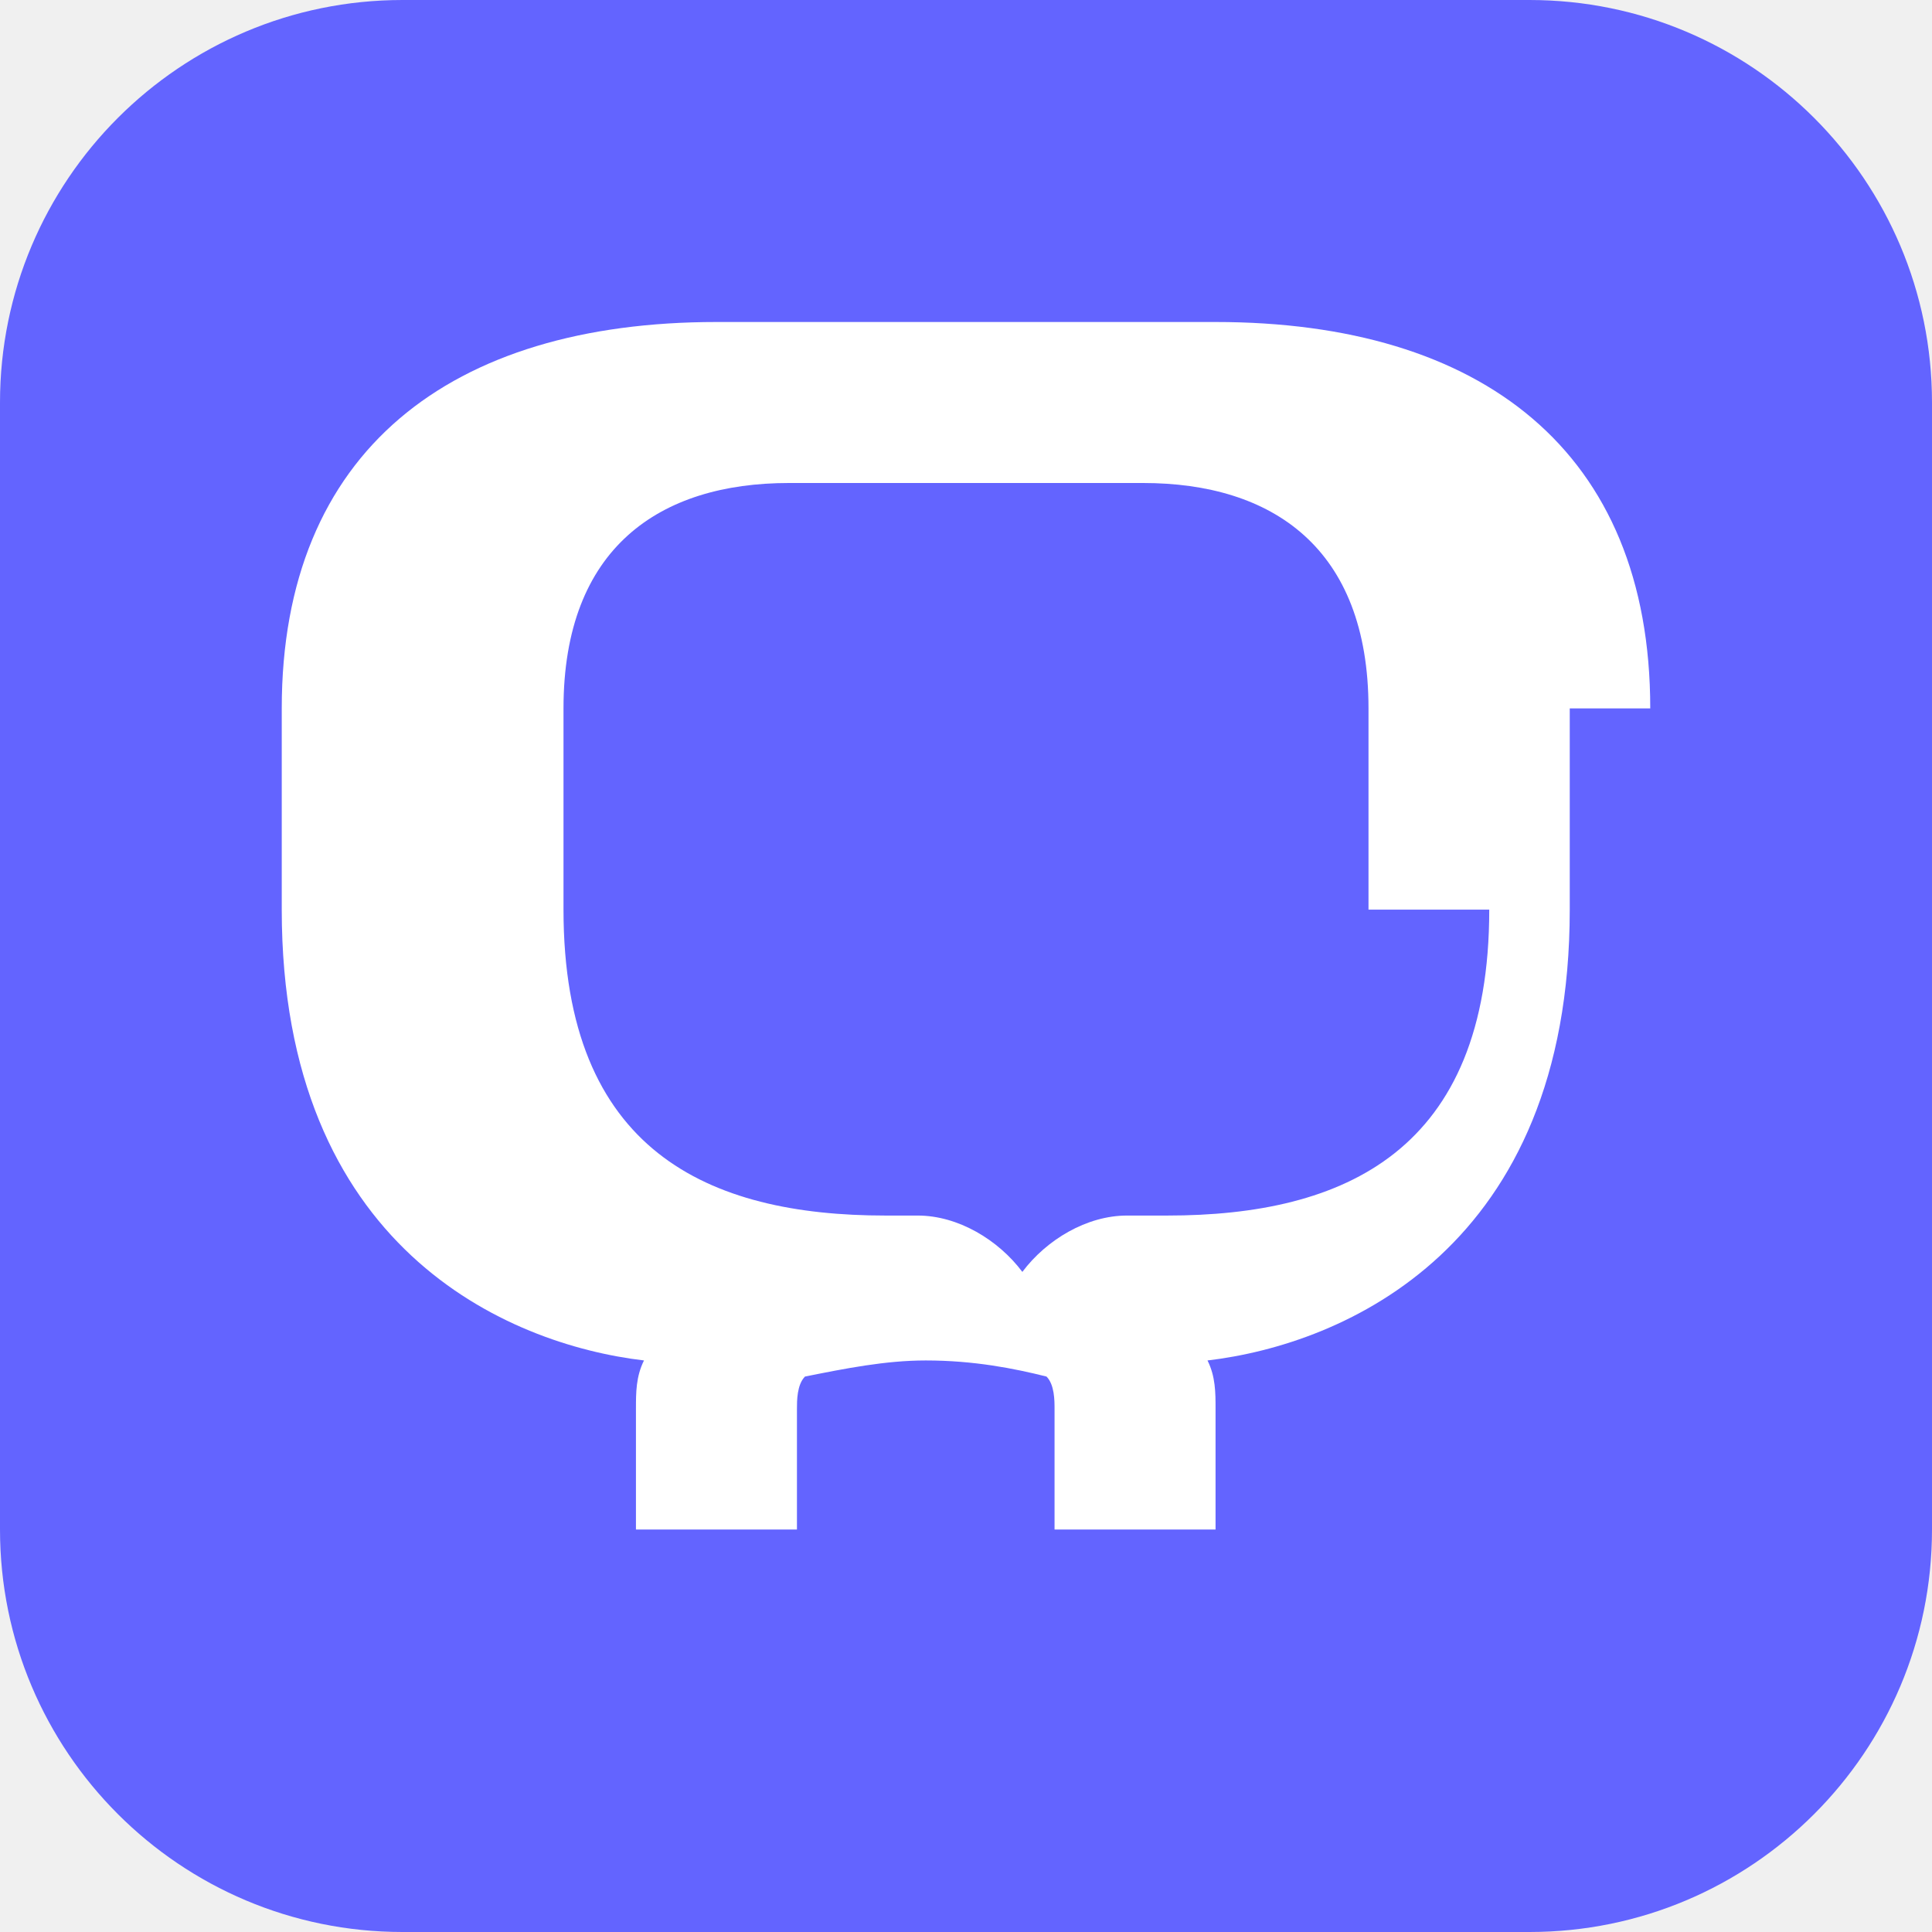
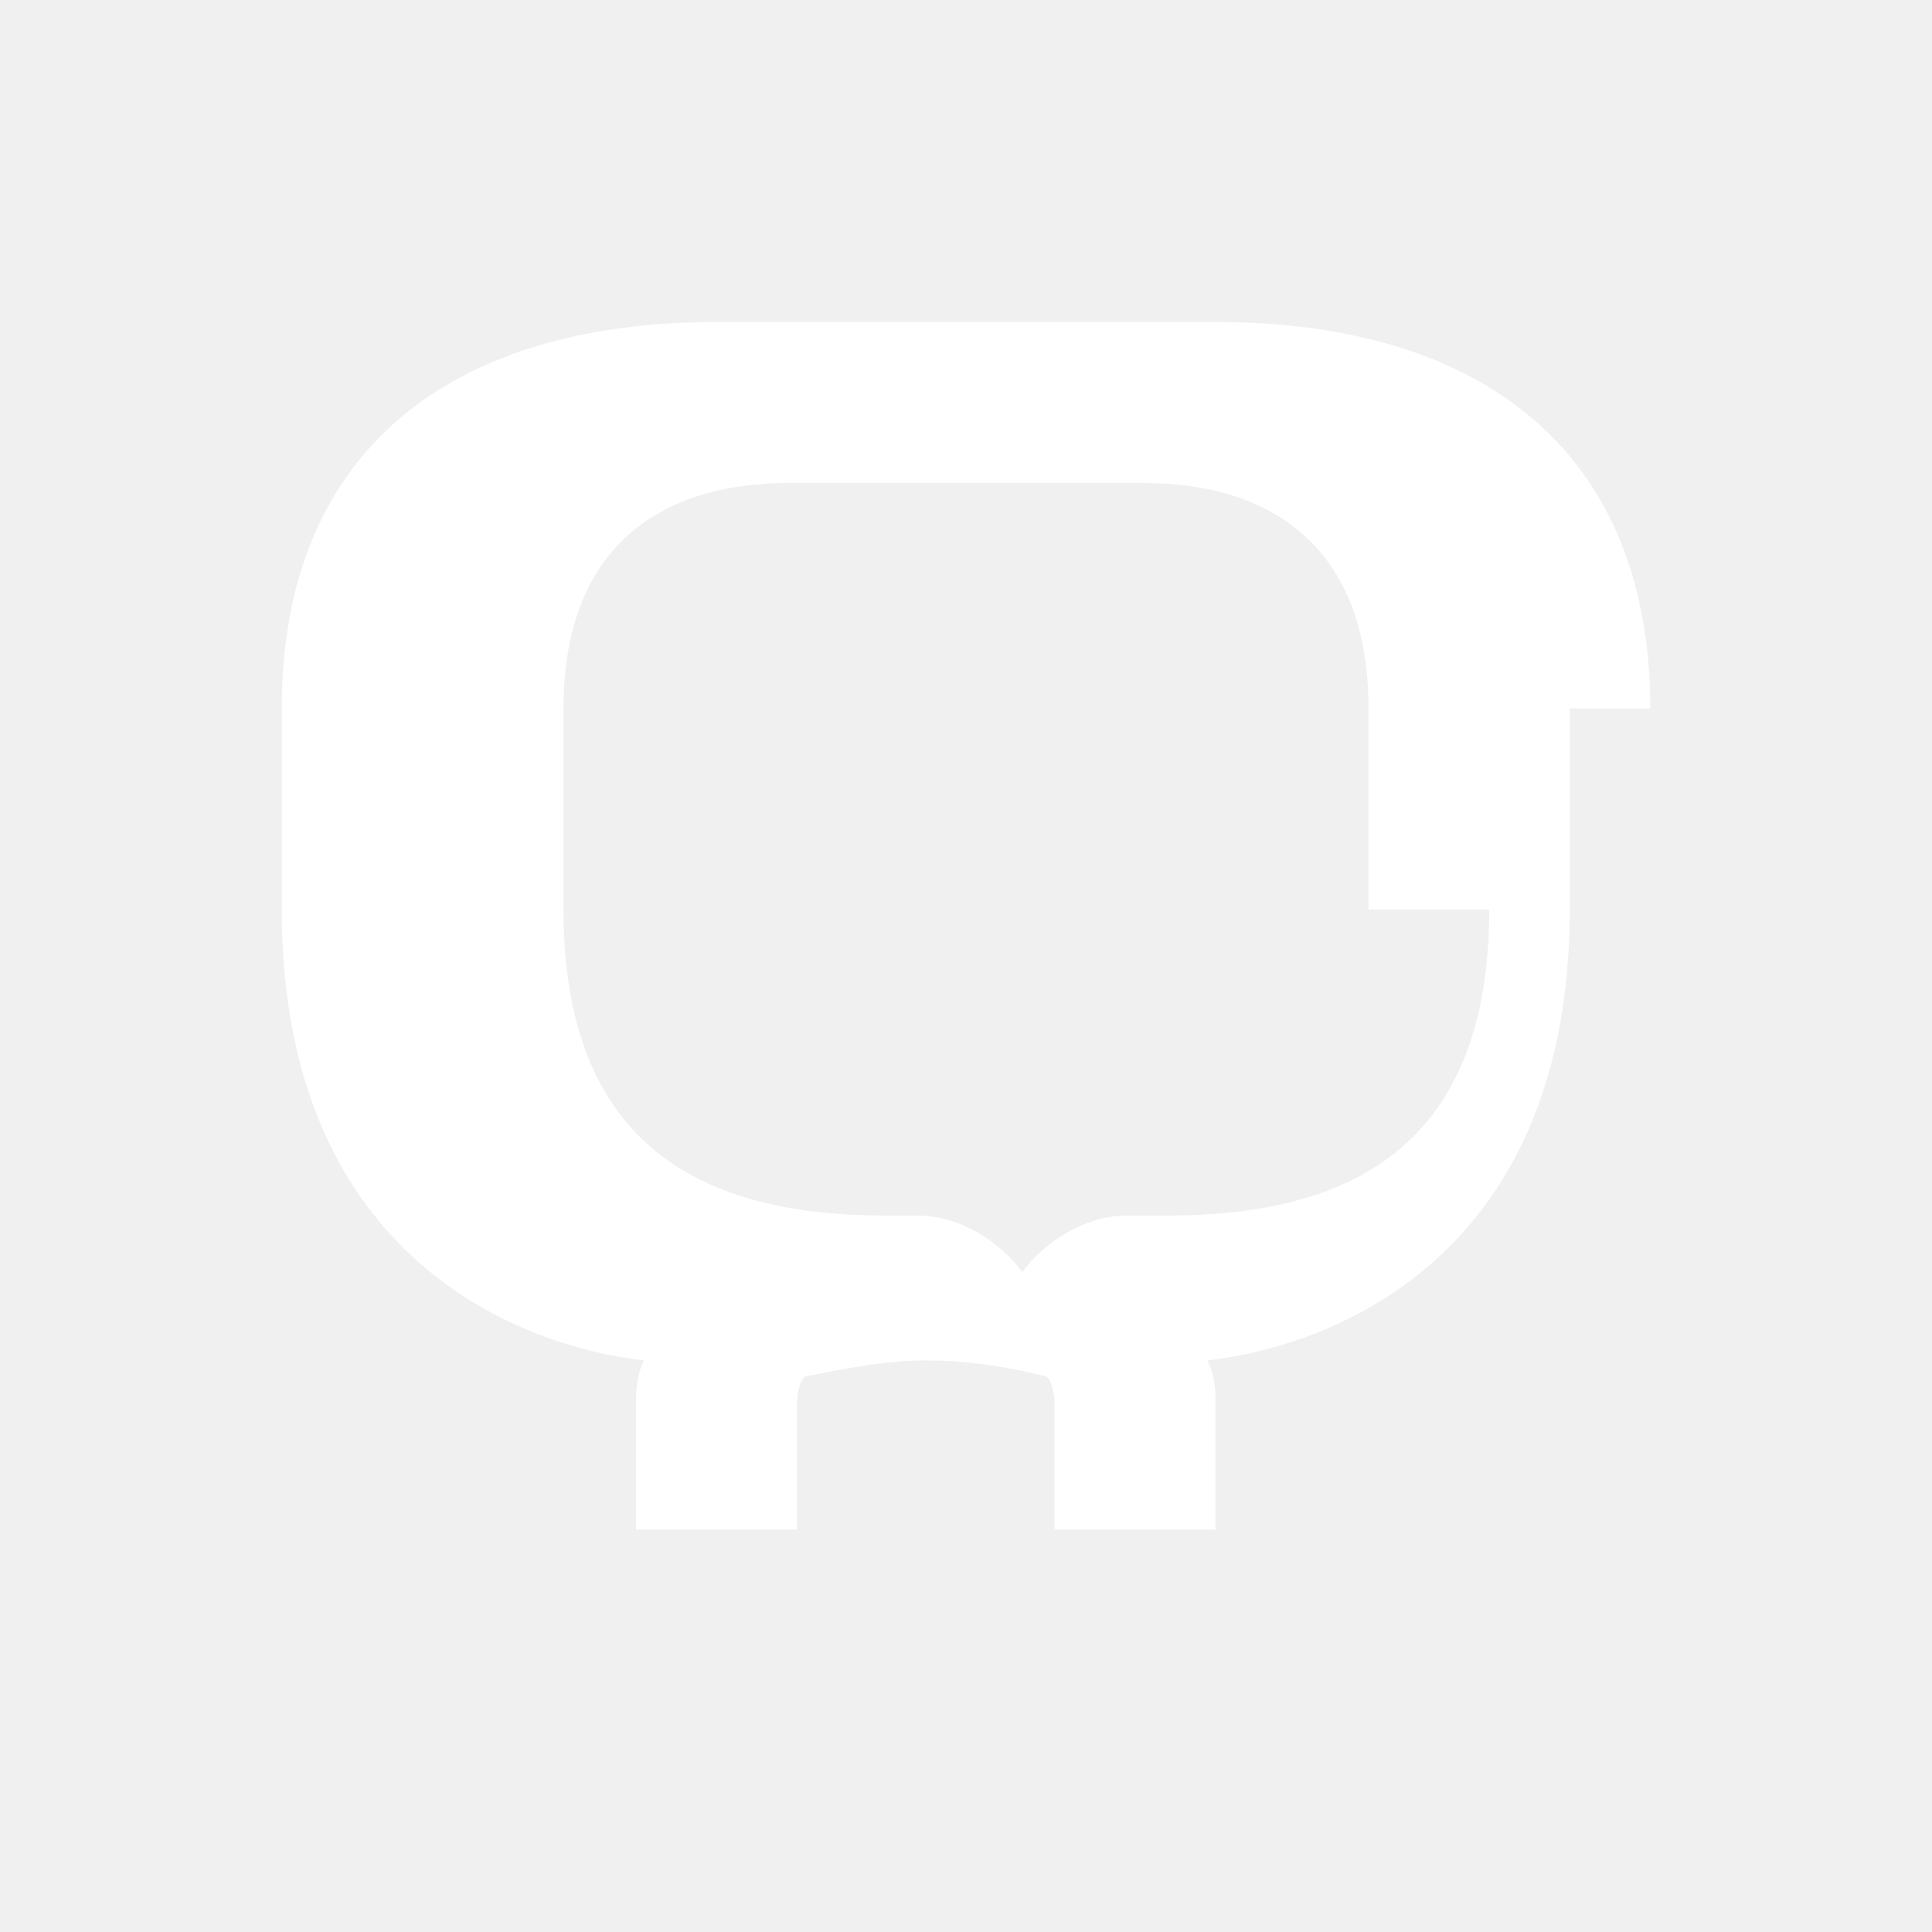
<svg xmlns="http://www.w3.org/2000/svg" viewBox="0 0 24 24">
-   <rect width="24" height="24" rx="5" fill="#6364FF" />
  <path fill="white" d="M20.5 8.8C20.5 5.6 18.4 4 15.1 4H8.9C5.6 4 3.5 5.6 3.5 8.8v2.5c0 4.2 2.8 5.4 4.5 5.6-.1.2-.1.4-.1.6v1.5h2v-1.5c0-.1 0-.3.1-.4.5-.1 1-.2 1.5-.2.6 0 1.1.1 1.5.2.1.1.1.3.1.4v1.5h2v-1.5c0-.2 0-.4-.1-.6 1.7-.2 4.5-1.4 4.5-5.6V8.8zm-2 2.5c0 3-1.8 3.8-4 3.8h-.5c-.5 0-1 .3-1.3.7-.3-.4-.8-.7-1.3-.7H11c-2.2 0-4-.8-4-3.8V8.8C7 6.8 8.2 6 9.8 6h4.4c1.6 0 2.8.8 2.8 2.8v2.5z" />
</svg>
